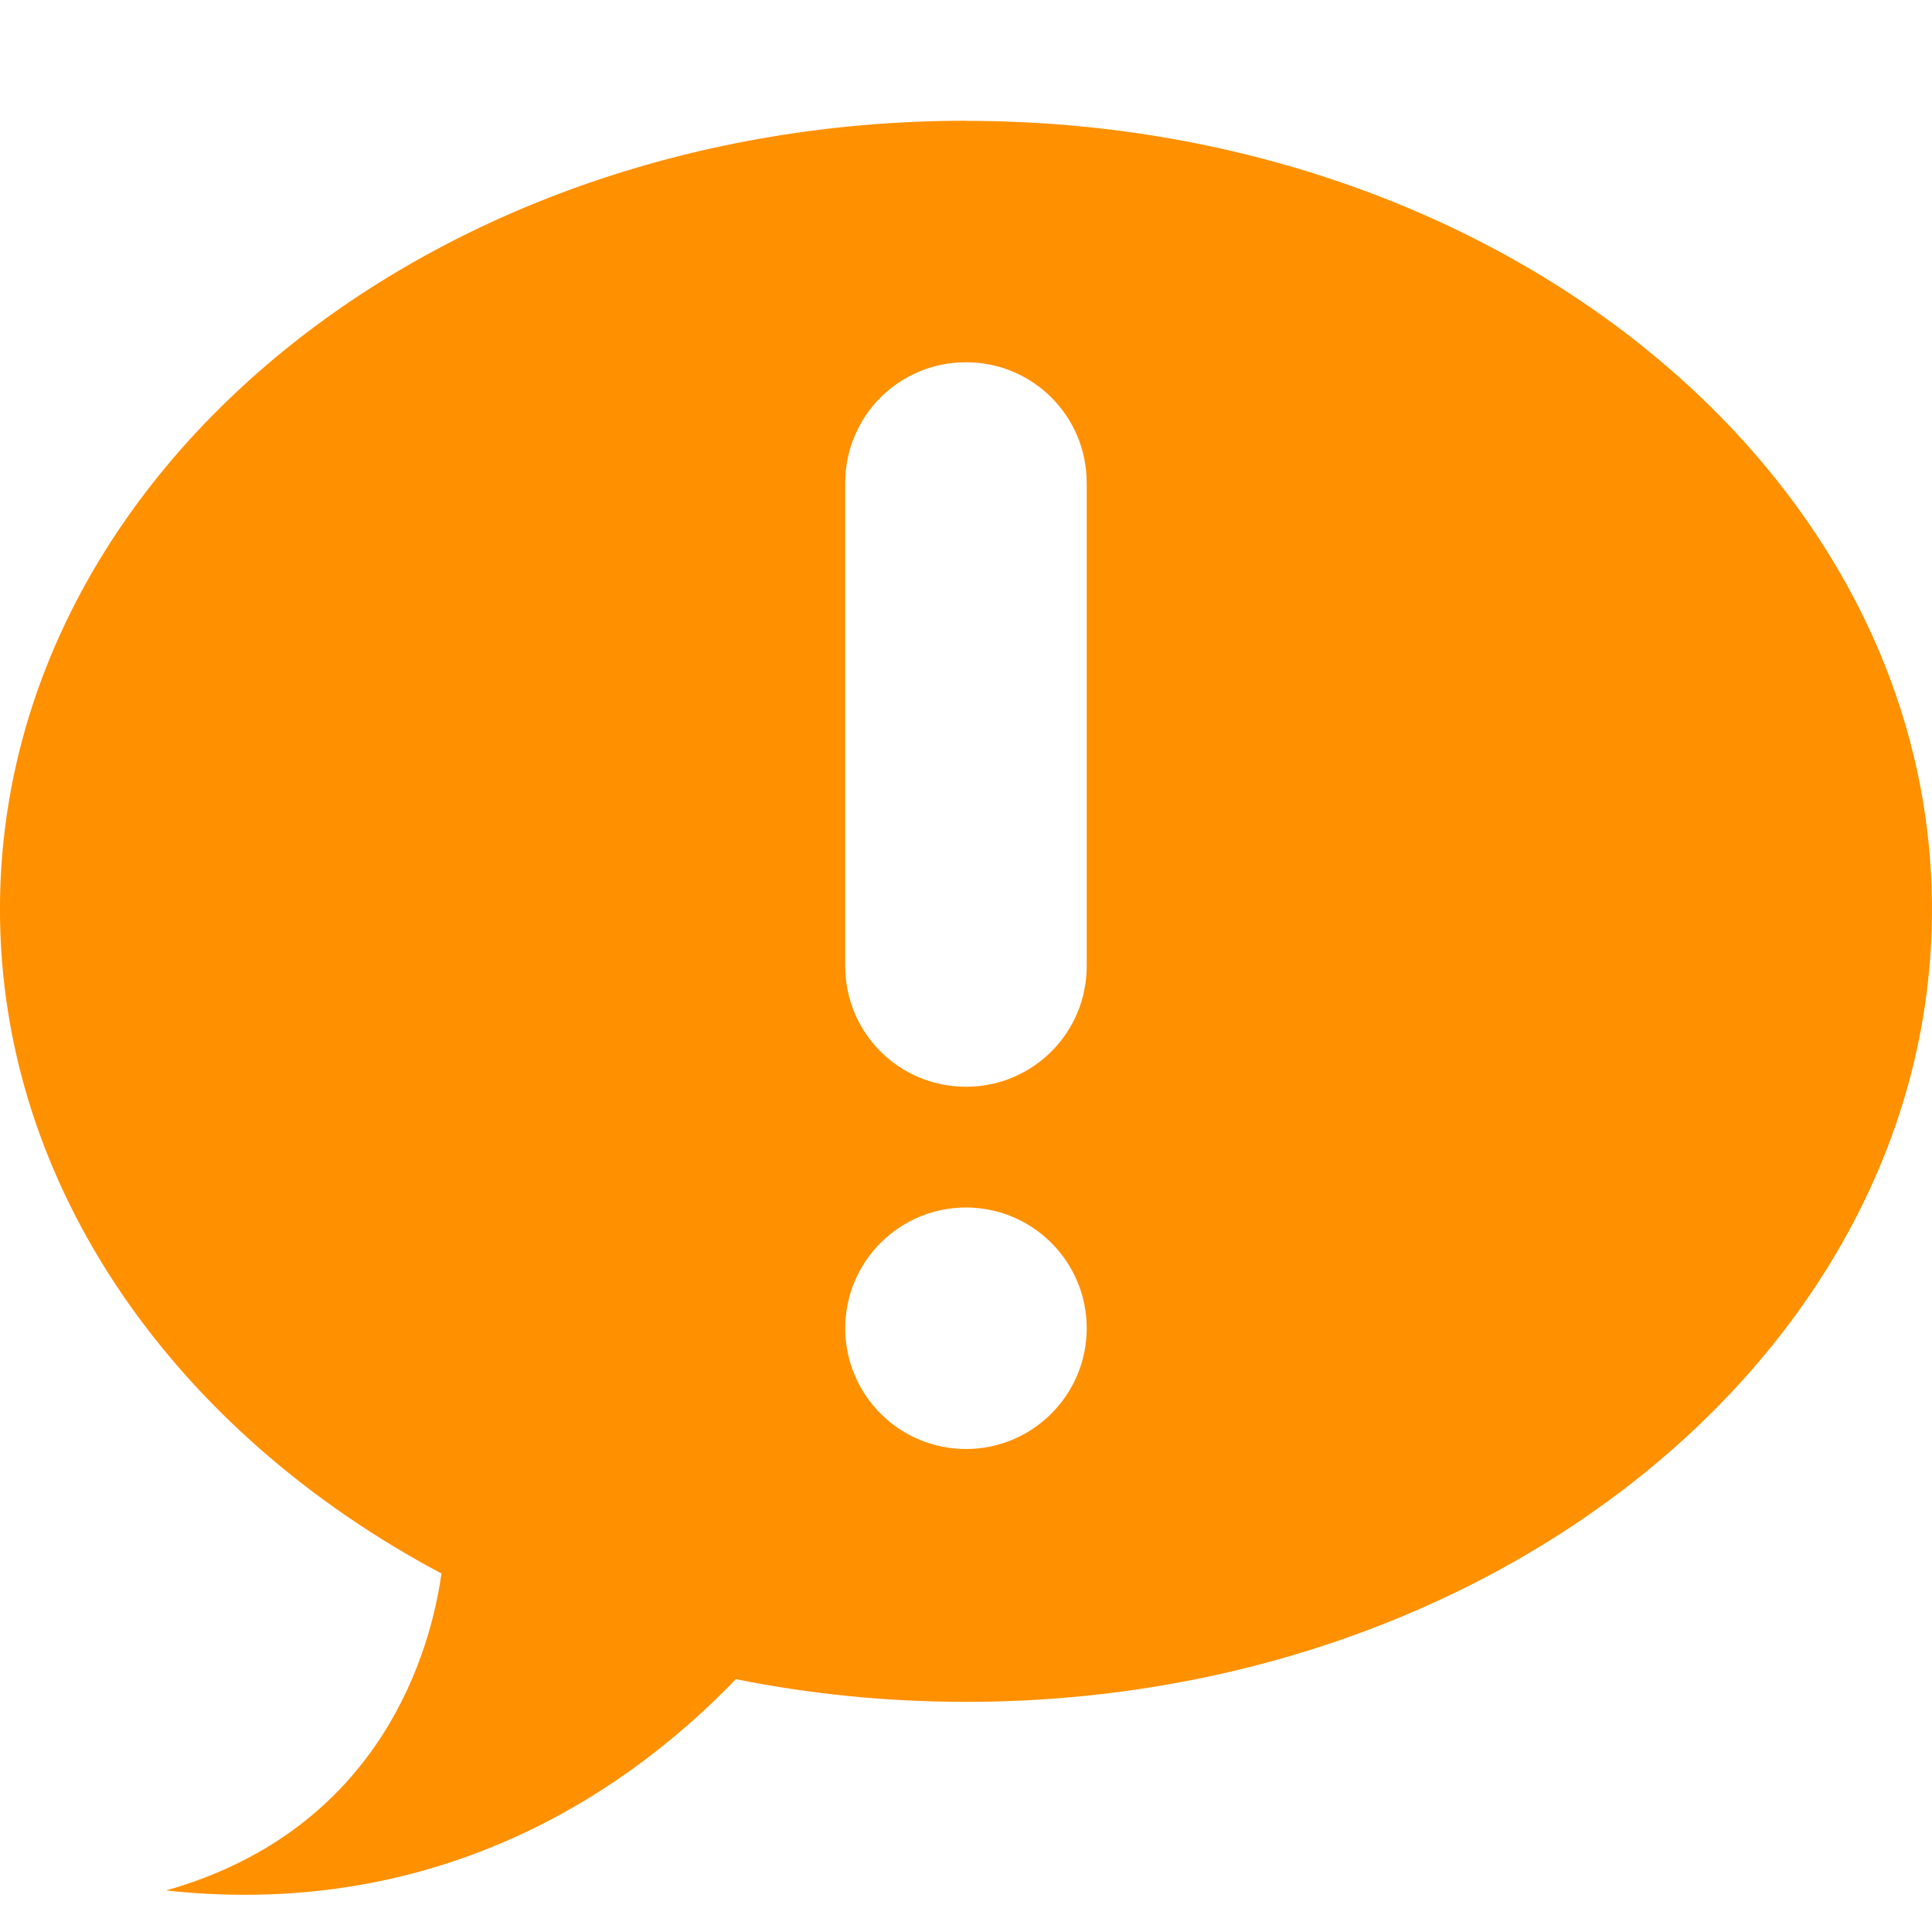
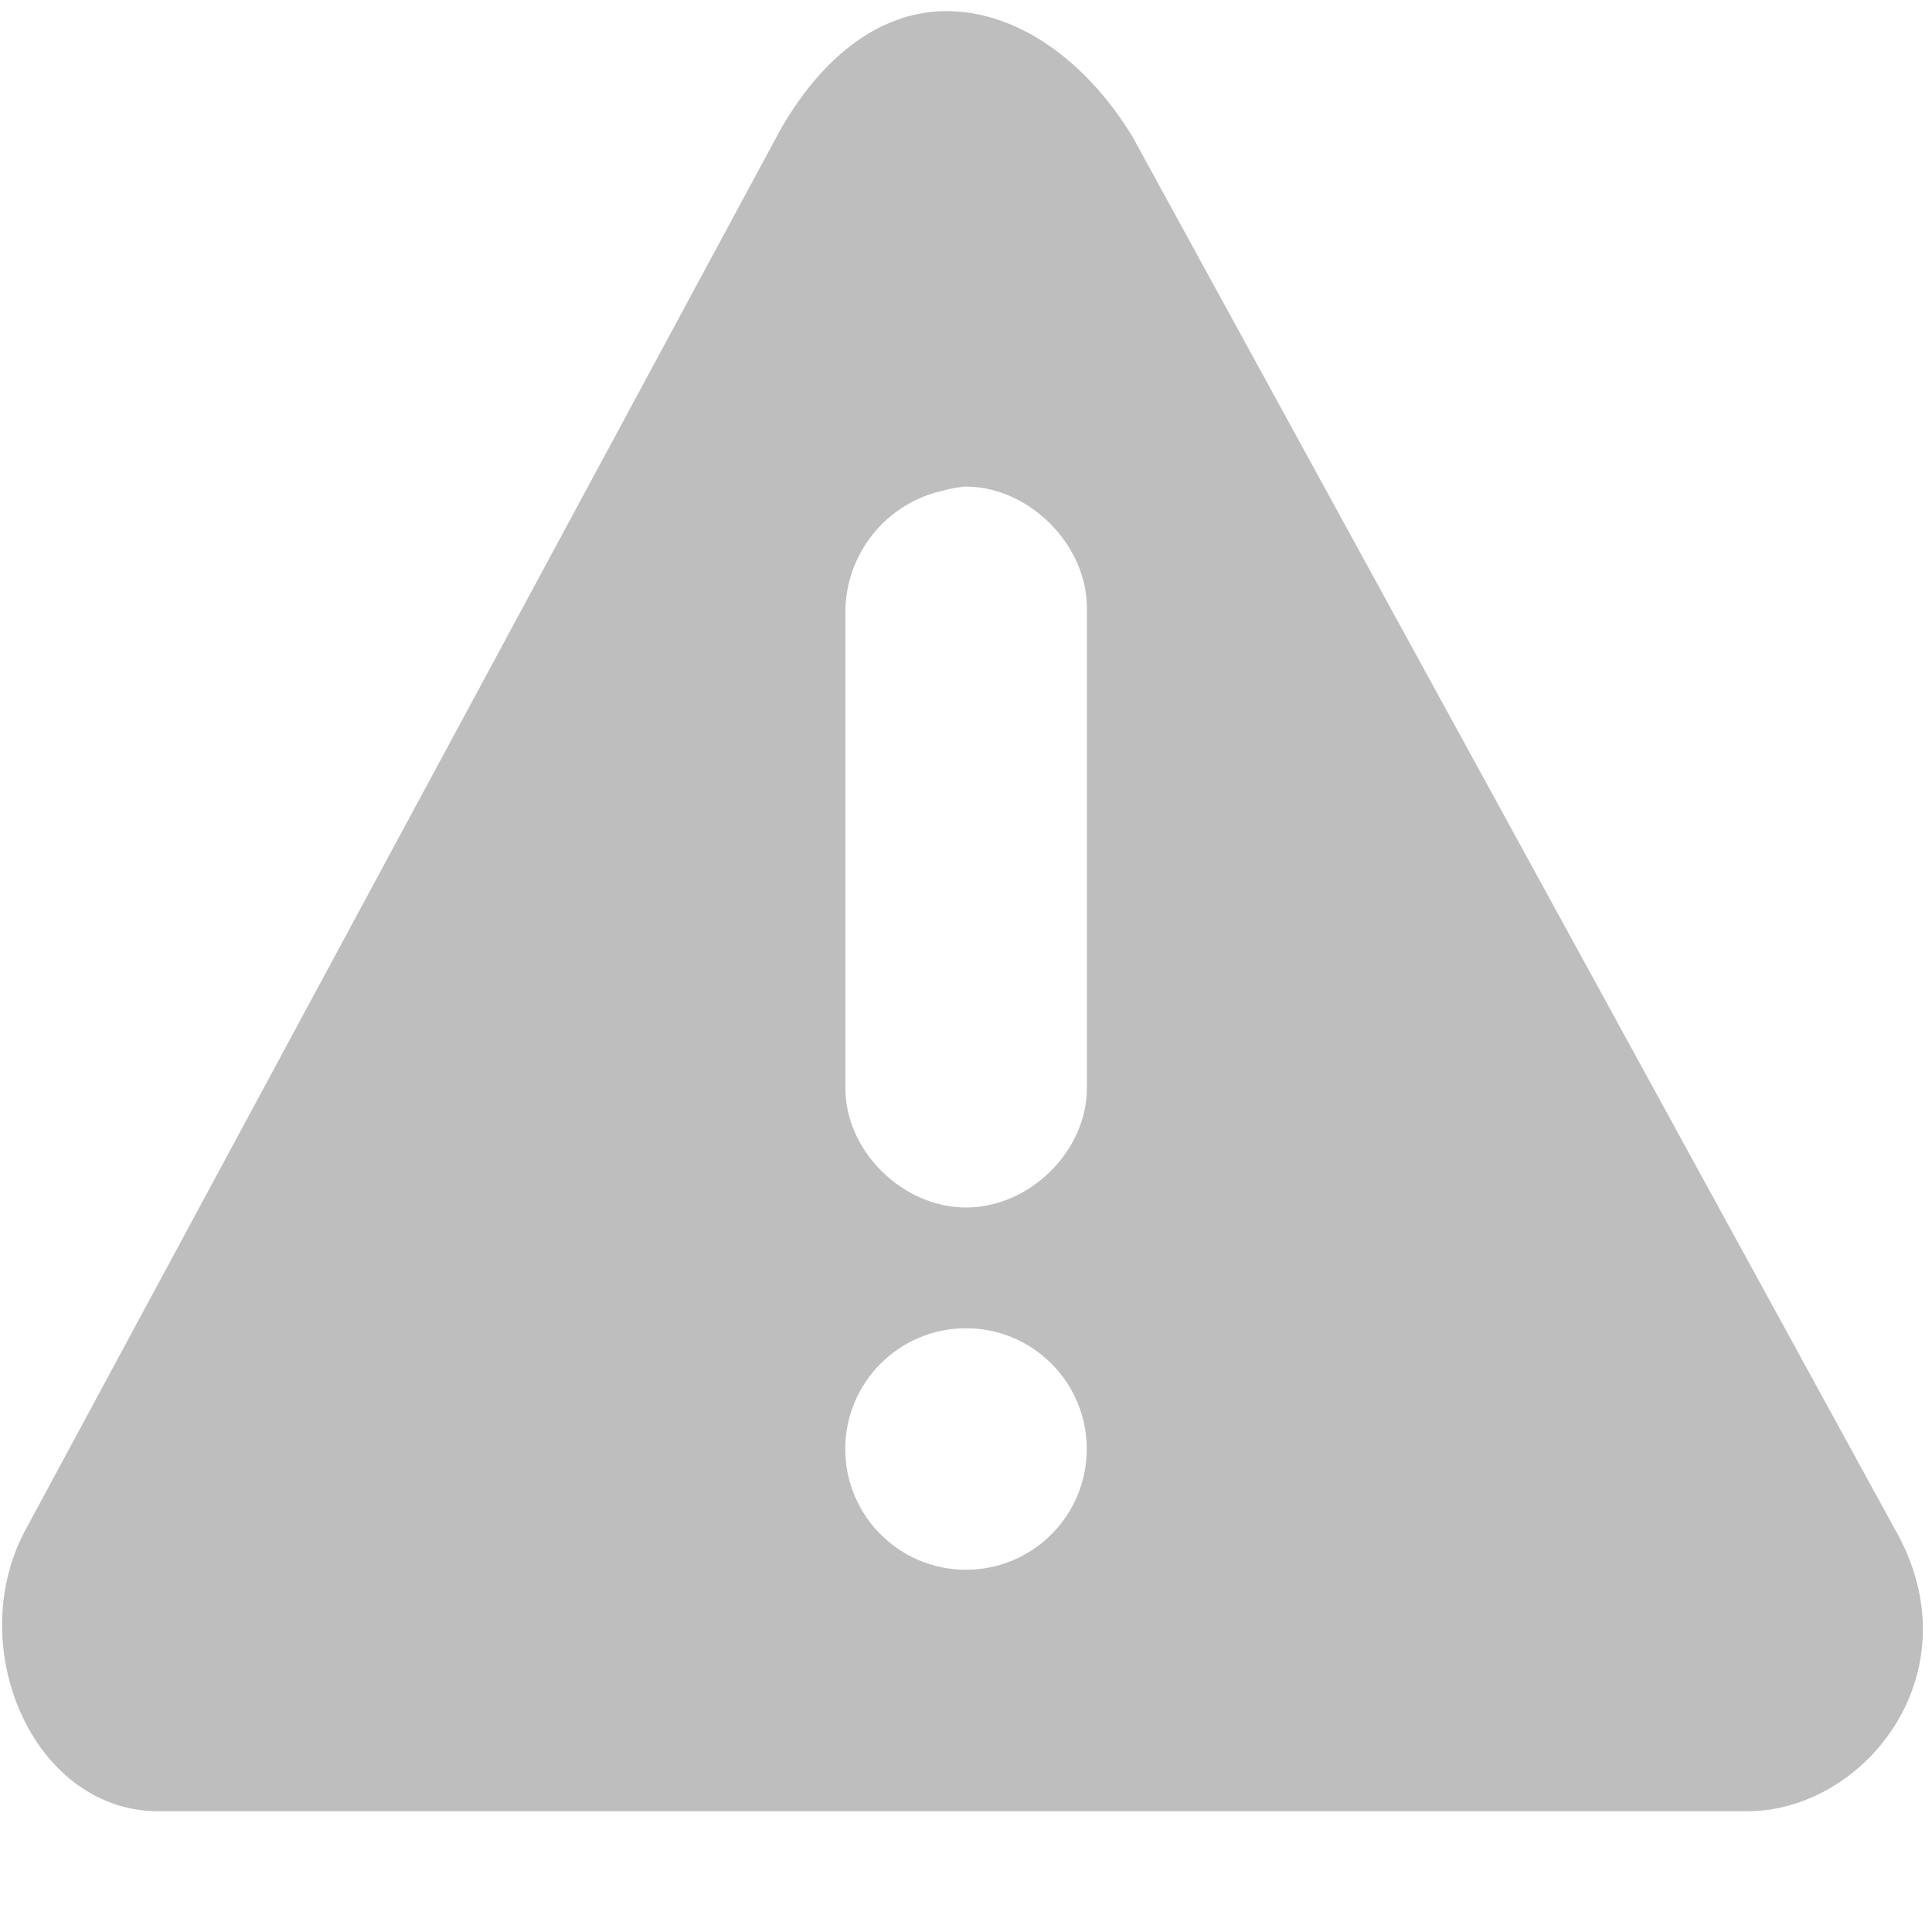
- <svg xmlns="http://www.w3.org/2000/svg" xmlns:xlink="http://www.w3.org/1999/xlink" width="16" height="16" id="svg2" version="1.0">
-   <defs id="defs4">
-     <linearGradient xlink:href="#linearGradient3731" id="linearGradient3747" gradientUnits="userSpaceOnUse" gradientTransform="matrix(0.2424242,0,0,0.2424246,-0.636364,1.878782)" x1="45.79" y1="78.067" x2="45.79" y2="17.246" />
-     <linearGradient id="linearGradient3731">
-       <stop id="stop3733" offset="0" style="stop-color:#dcdcdc;stop-opacity:1;" />
-       <stop style="stop-color:#ebebeb;stop-opacity:1;" offset="0.307" id="stop3757" />
-       <stop style="stop-color:#ffffff;stop-opacity:1" offset="0.707" id="stop3737" />
-       <stop id="stop3759" offset="0.845" style="stop-color:#fafafa;stop-opacity:1" />
-       <stop id="stop3735" offset="1" style="stop-color:#f0f0f0;stop-opacity:1;" />
-     </linearGradient>
-     <linearGradient xlink:href="#linearGradient3731-4" id="linearGradient3783" gradientUnits="userSpaceOnUse" gradientTransform="matrix(0.2424242,0,0,0.2424246,-0.636364,1.878782)" x1="45.79" y1="78.067" x2="45.79" y2="17.246" />
-     <linearGradient id="linearGradient3731-4">
-       <stop id="stop3733-9" offset="0" style="stop-color:#dcdcdc;stop-opacity:1;" />
-       <stop style="stop-color:#ebebeb;stop-opacity:1;" offset="0.307" id="stop3757-5" />
-       <stop style="stop-color:#ffffff;stop-opacity:1" offset="0.707" id="stop3737-0" />
-       <stop id="stop3759-4" offset="0.845" style="stop-color:#fafafa;stop-opacity:1" />
-       <stop id="stop3735-8" offset="1" style="stop-color:#f0f0f0;stop-opacity:1;" />
-     </linearGradient>
-   </defs>
-   <g id="layer3" style="display:inline" transform="translate(-0.4642613,-2.999982)">
-     <path style="fill:#ff9000;fill-opacity:1;stroke:none;display:inline" d="m 8.464,4 c -4.418,0 -8,2.916 -8,6.531 0,2.303 1.459,4.333 3.656,5.5 -0.084,0.608 -0.48,2.116 -2.281,2.625 2.333,0.254 3.896,-0.892 4.719,-1.75 0.612,0.123 1.248,0.188 1.906,0.188 4.418,0 8,-2.948 8,-6.562 0,-3.615 -3.582,-6.531 -8,-6.531 z m 0,2 c 0.554,0 1,0.446 1,1 l 0,4 c 0,0.554 -0.446,1 -1,1 -0.554,0 -1,-0.446 -1,-1 l 0,-4 c 0,-0.554 0.446,-1 1,-1 z m 0,7 c 0.552,0 1,0.448 1,1 0,0.552 -0.448,1 -1,1 -0.552,0 -1,-0.448 -1,-1 0,-0.552 0.448,-1 1,-1 z" id="path3620" class="warning" />
-   </g>
+ <svg xmlns="http://www.w3.org/2000/svg" id="svg4" version="1.1" height="16" width="16">
+   <defs id="defs8" />
+   <path id="path2" fill="#474747" overflow="visible" color="#bebebe" style="marker:none;fill:#bebebe;fill-opacity:1" d="M7.906.094c-.525-.029-1.038.283-1.437.969L.219 12.655C-.315 13.62.267 15 1.313 15h13.156c.982 0 1.903-1.16 1.219-2.344L9.375 1.125C8.976.479 8.432.122 7.906.094zM7.97 4.03c.544-.017 1.048.487 1.031 1.032V9c.007.528-.471 1-1 1-.528 0-1.007-.472-1-1V5.062a1.033 1.033 0 0 1 .813-1c.05-.014.103-.024.156-.03zM8 11a1 1 0 1 1 0 2 1 1 0 0 1 0-2z" />
</svg>
